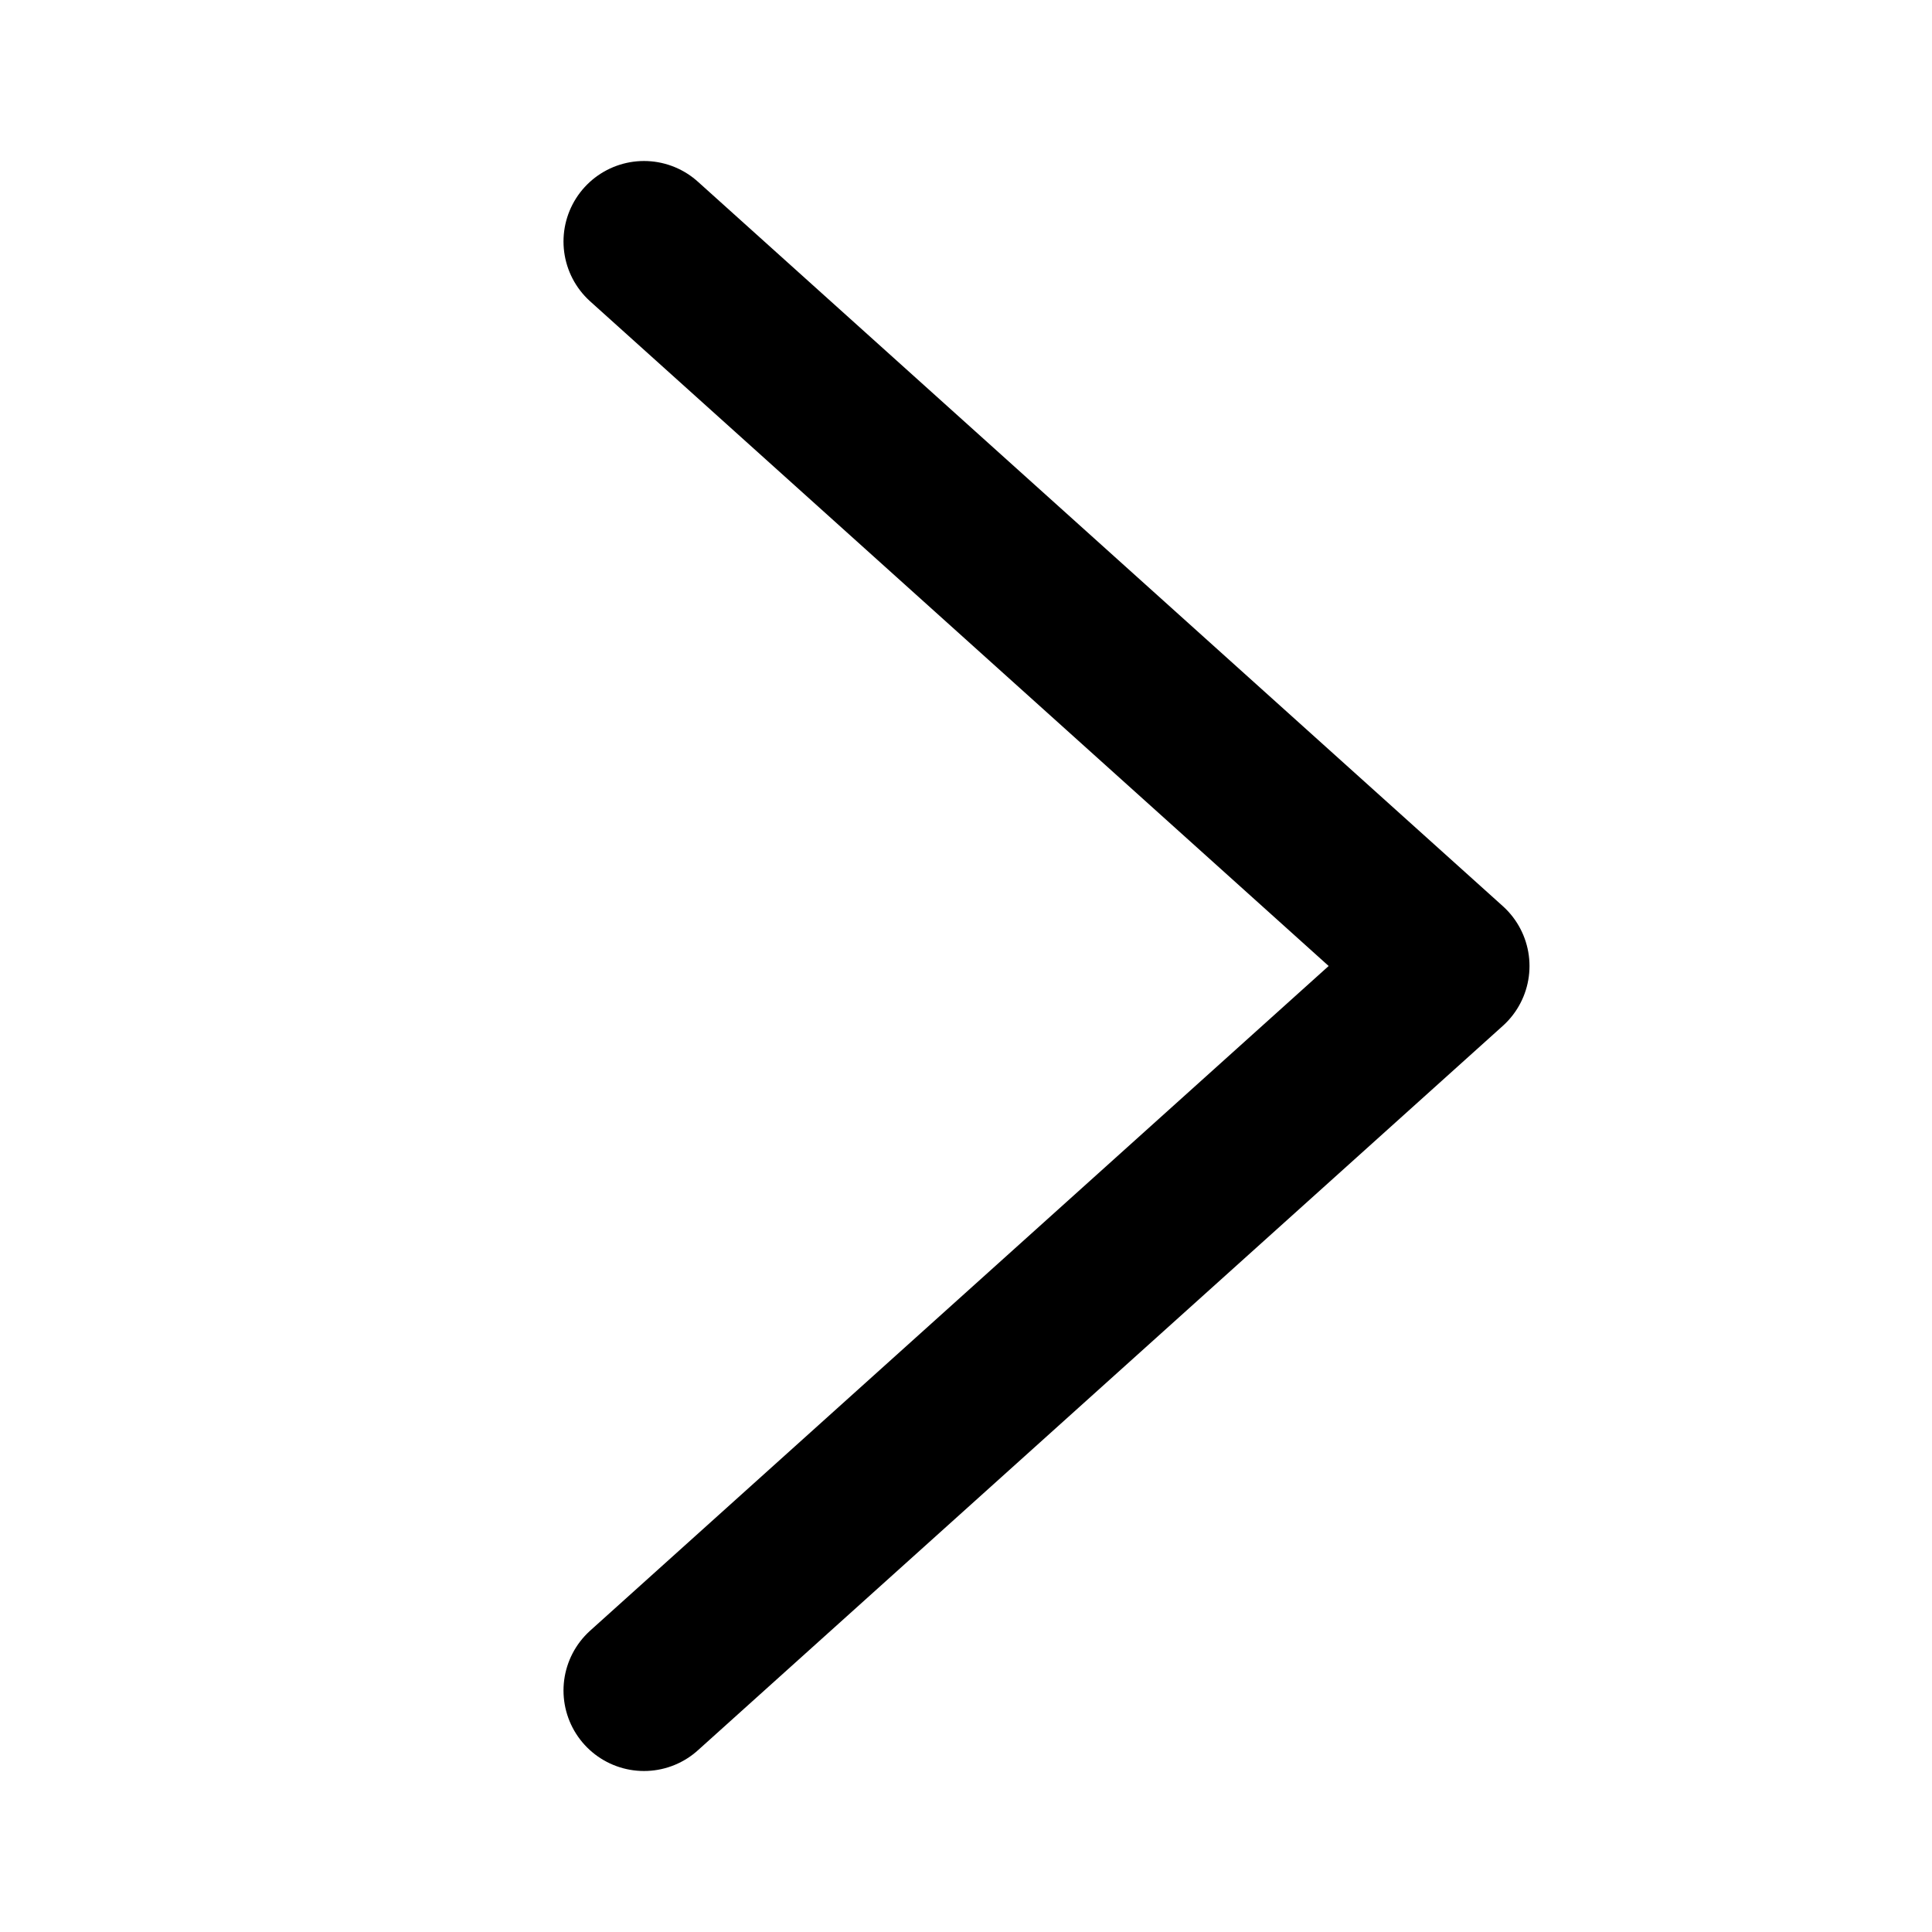
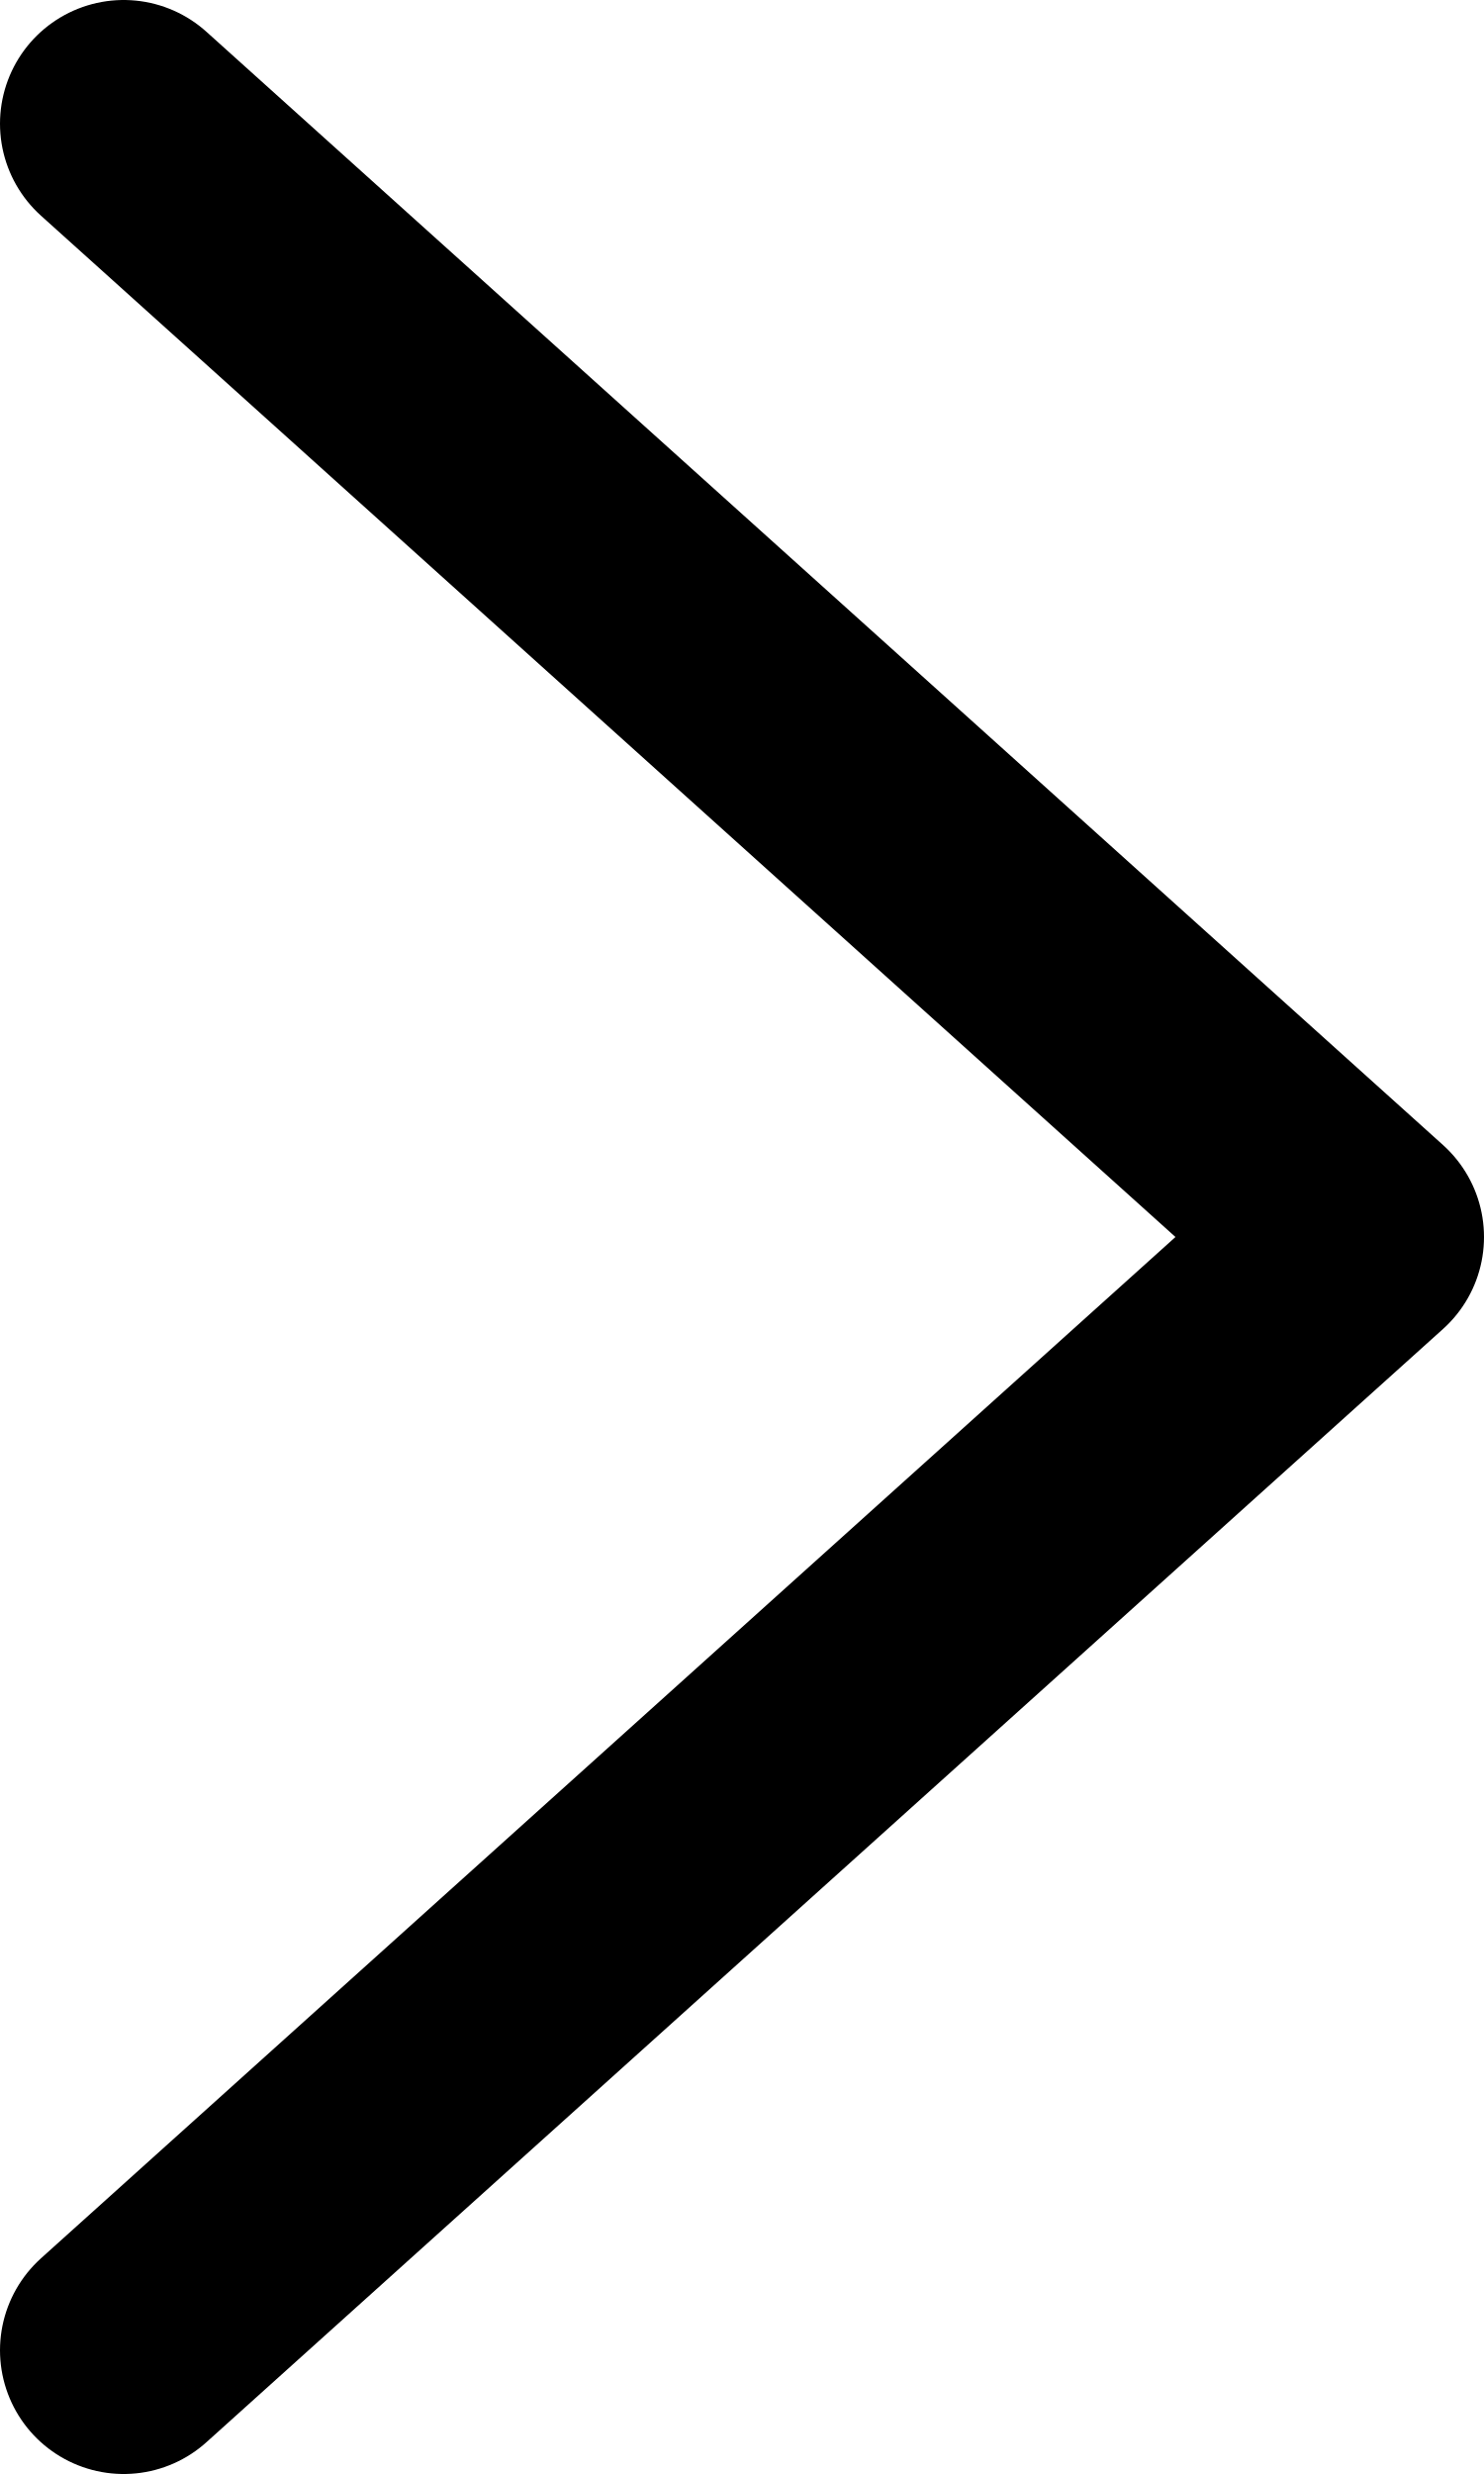
- <svg xmlns="http://www.w3.org/2000/svg" preserveAspectRatio="none" overflow="visible" style="display: block;" width="12" height="12" viewBox="0 0 12 12" fill="none">
-   <g id="chevron-right">
-     <path id="Vector" d="M4 10.5L9 6L4 1.5" stroke="black" stroke-linecap="round" stroke-linejoin="round" />
-   </g>
+ <svg xmlns="http://www.w3.org/2000/svg" width="6" height="10" viewBox="0 0 6 10" fill="none">
+   <path d="M0.5 9.5L5.5 5L0.5 0.5" stroke="black" stroke-linecap="round" stroke-linejoin="round" />
</svg>
